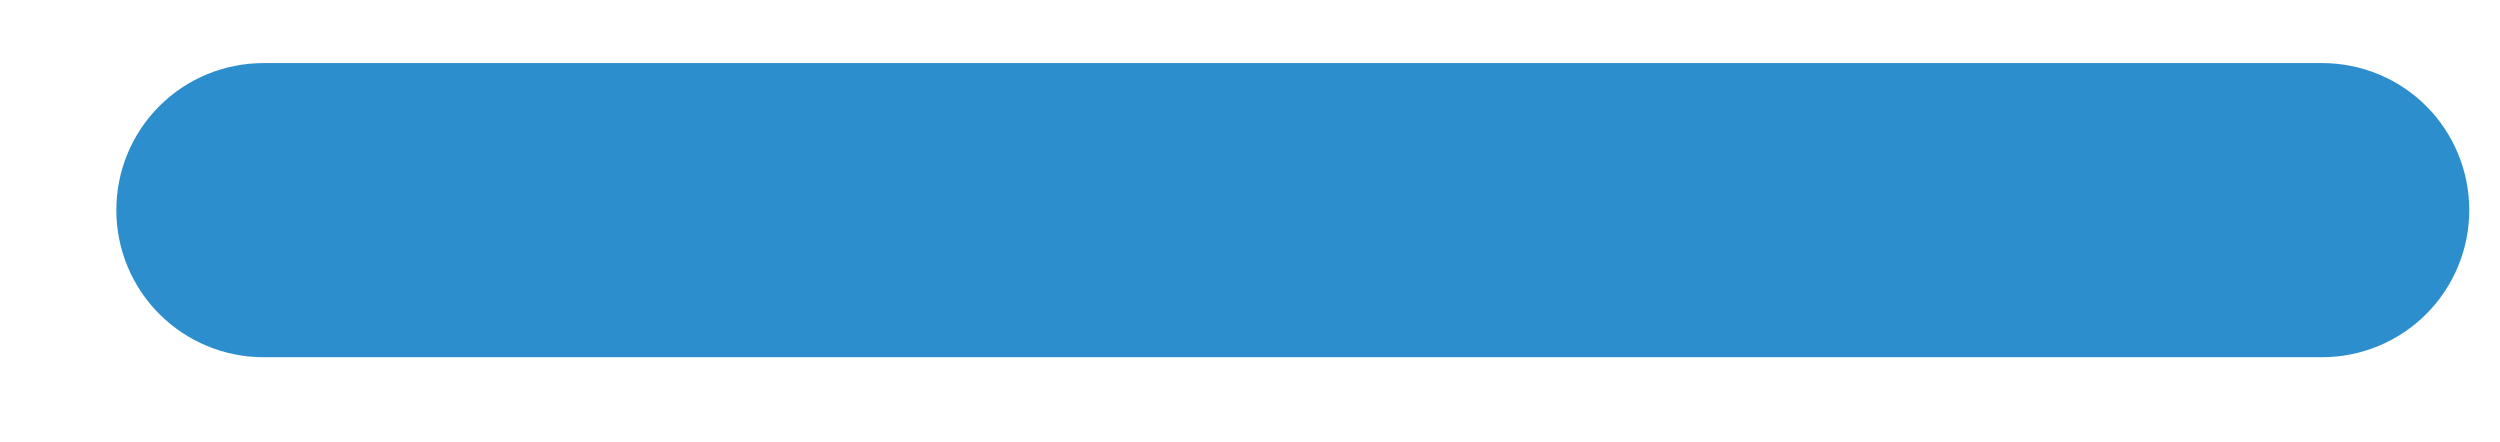
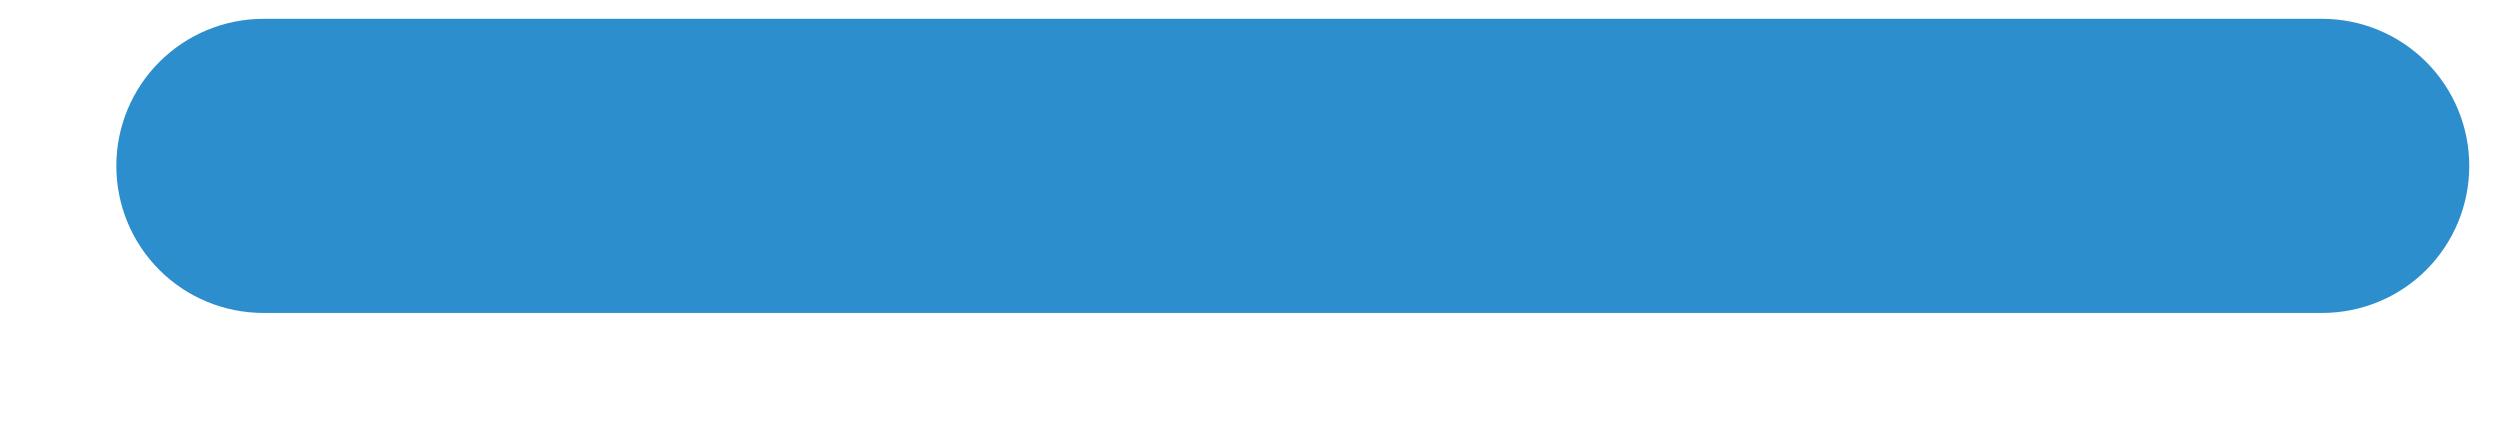
<svg xmlns="http://www.w3.org/2000/svg" width="17" height="3" viewBox="0 0 17 3" fill="none">
-   <path d="M15.791 0.429H1.791C1.526 0.429 1.271 0.534 1.084 0.721C0.896 0.909 0.791 1.163 0.791 1.429C0.791 1.694 0.896 1.948 1.084 2.136C1.271 2.323 1.526 2.429 1.791 2.429H15.791C16.056 2.429 16.311 2.323 16.498 2.136C16.686 1.948 16.791 1.694 16.791 1.429C16.791 1.163 16.686 0.909 16.498 0.721C16.311 0.534 16.056 0.429 15.791 0.429Z" fill="#2D8ECD" />
+   <path d="M15.791 0.128H1.791C1.526 0.128 1.271 0.234 1.084 0.421C0.896 0.609 0.791 0.863 0.791 1.128C0.791 1.394 0.896 1.648 1.084 1.836C1.271 2.023 1.526 2.128 1.791 2.128H15.791C16.056 2.128 16.311 2.023 16.498 1.836C16.686 1.648 16.791 1.394 16.791 1.128C16.791 0.863 16.686 0.609 16.498 0.421C16.311 0.234 16.056 0.128 15.791 0.128Z" fill="#2D8ECD" />
</svg>
